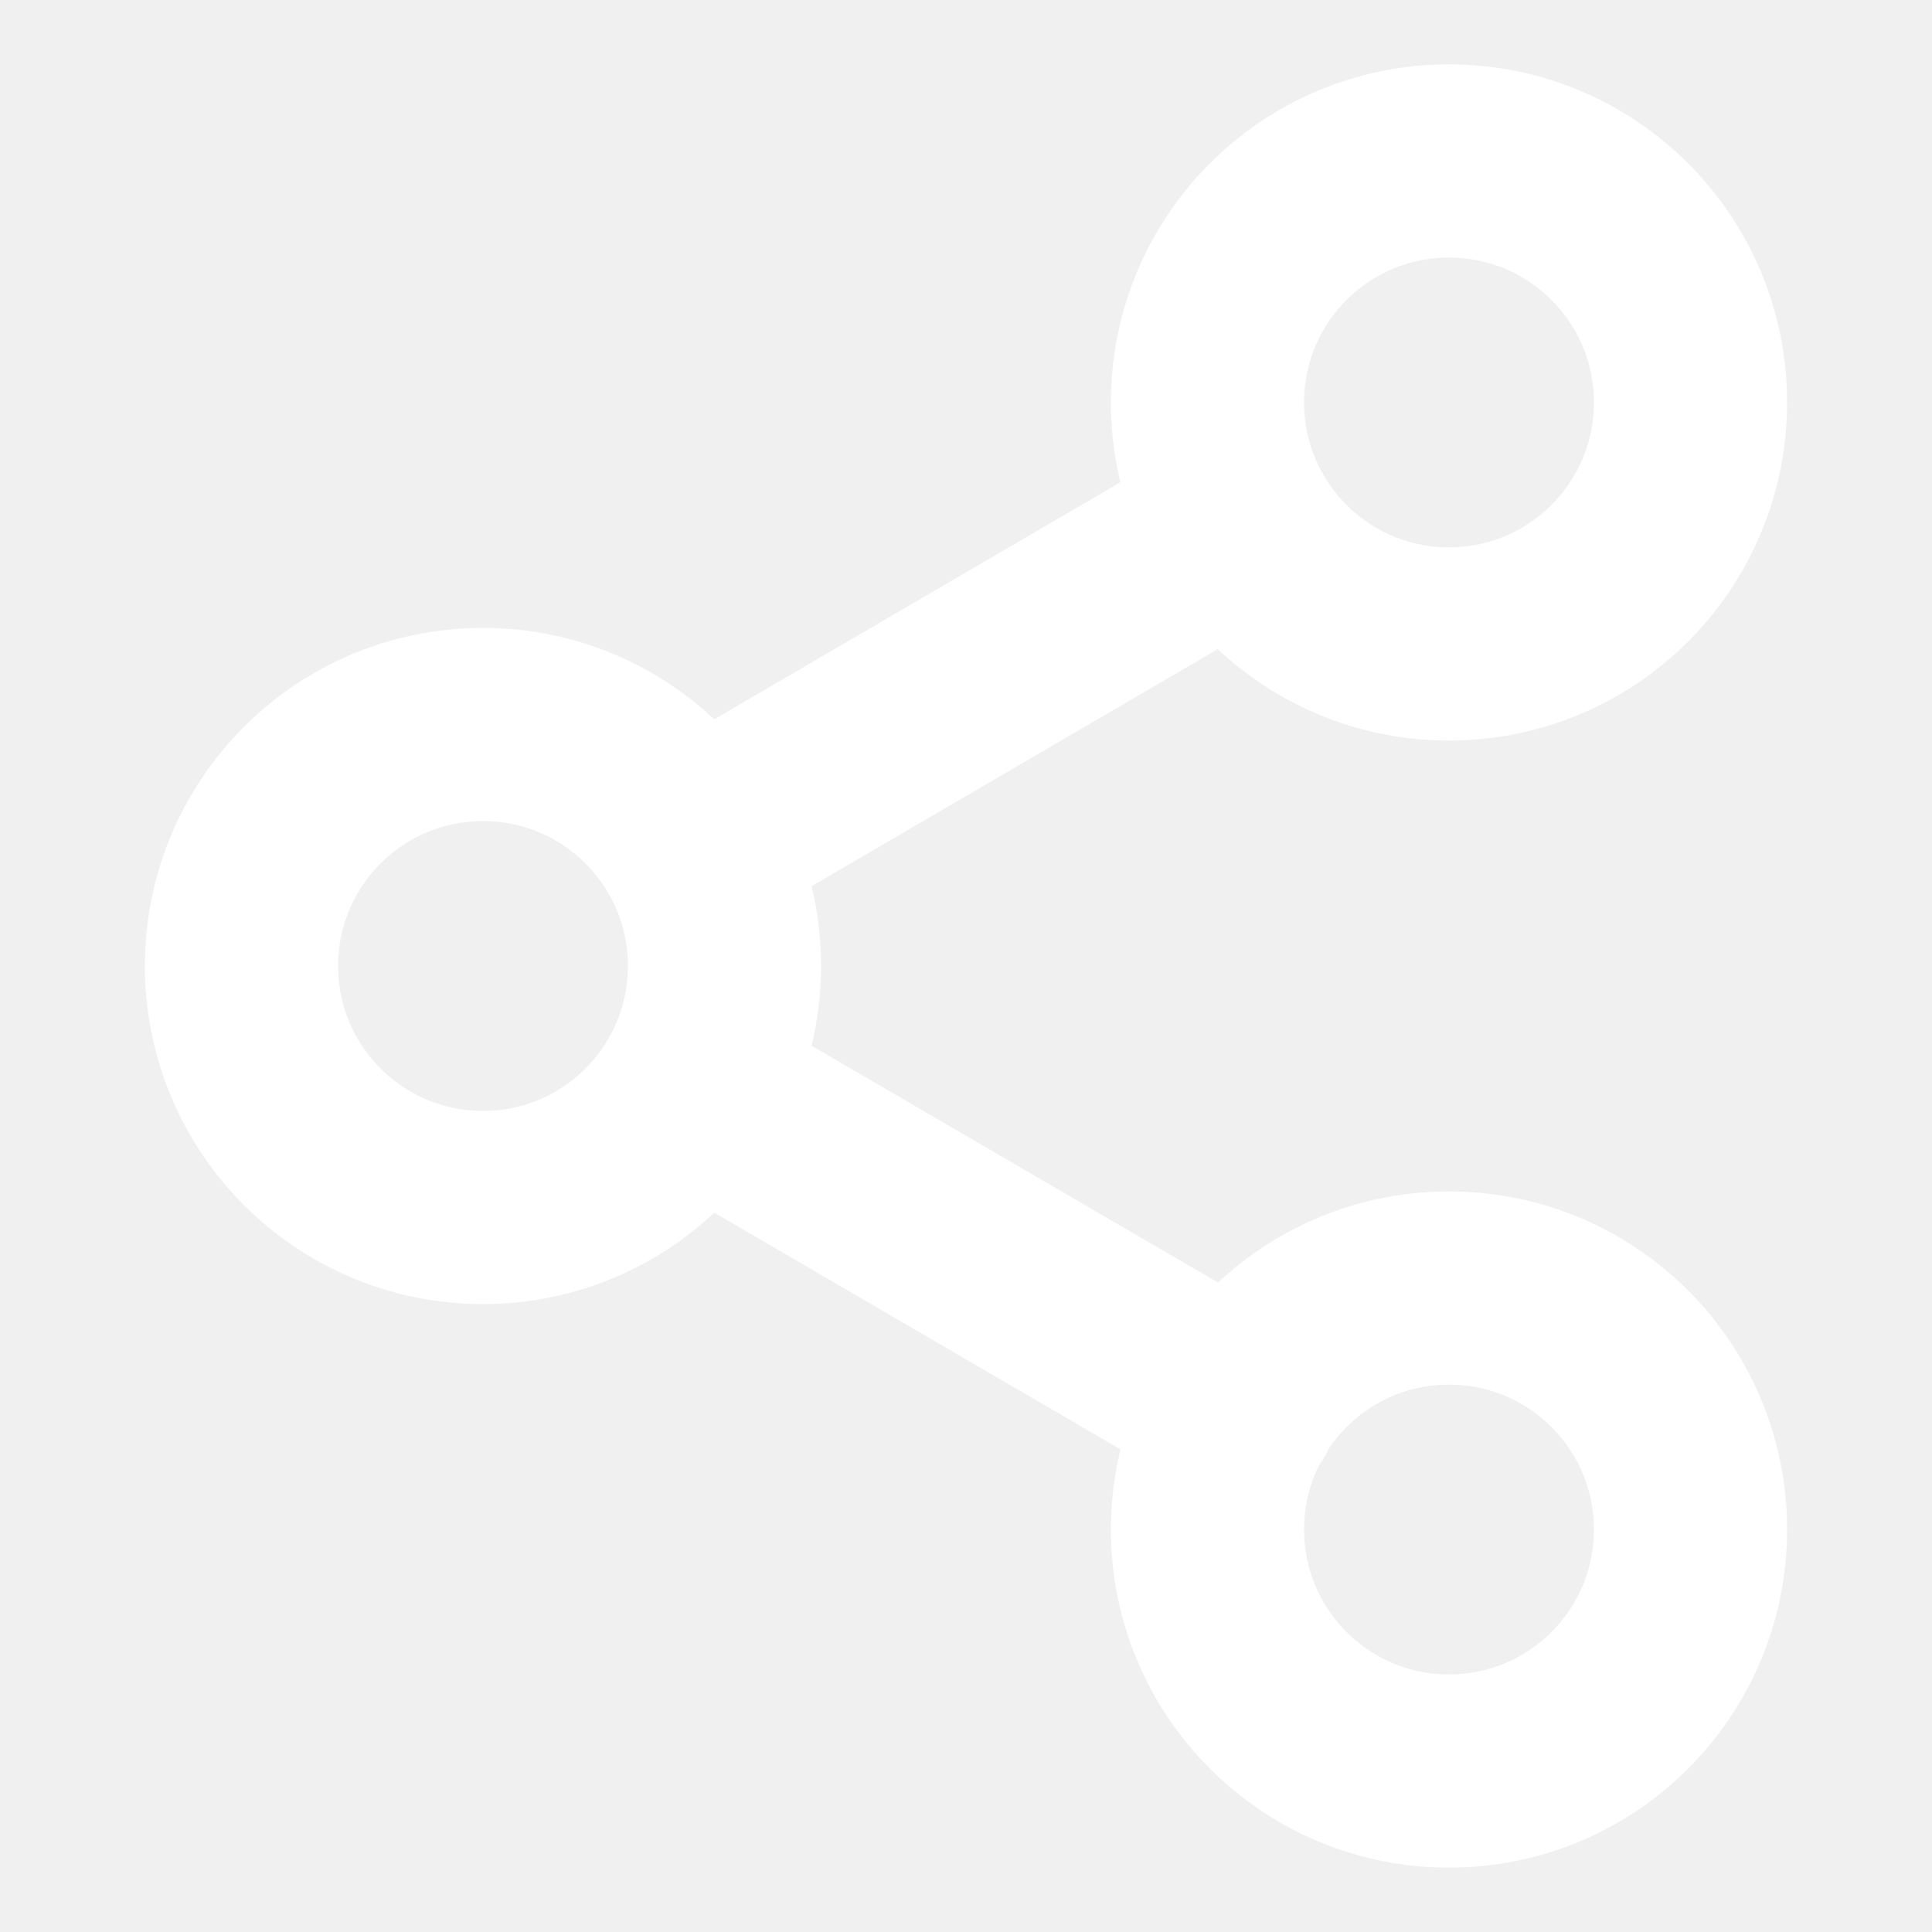
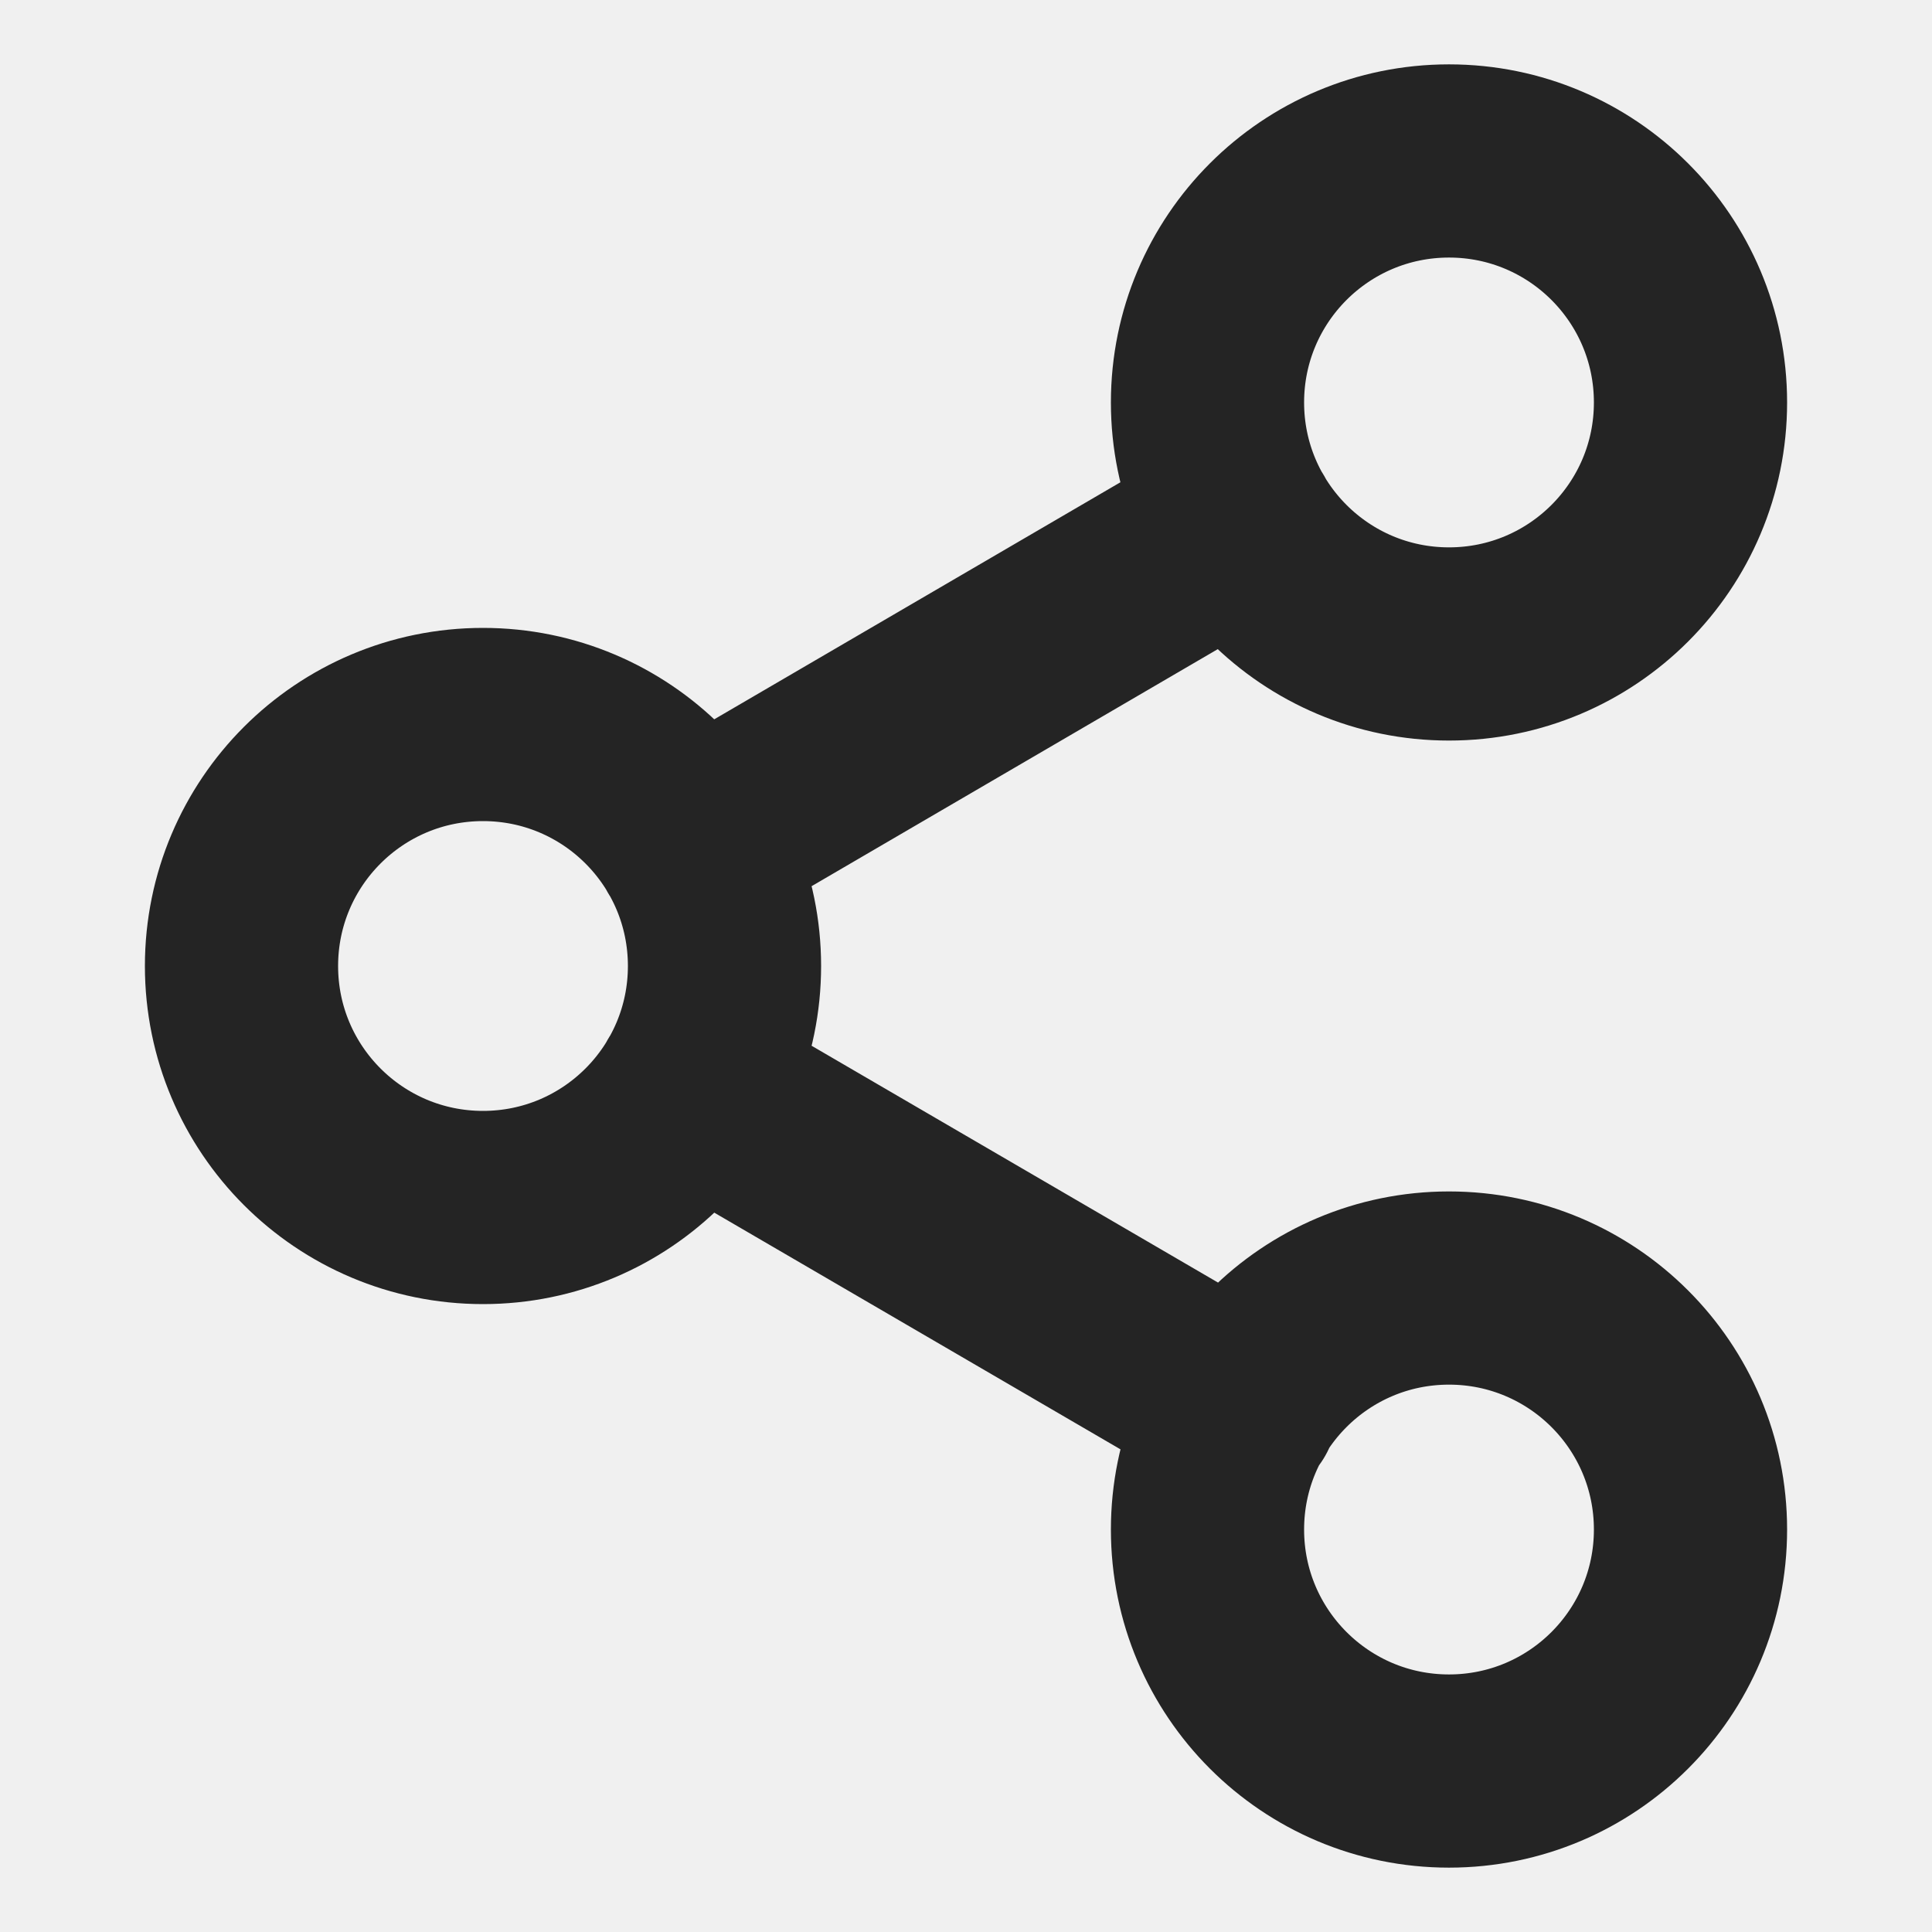
<svg xmlns="http://www.w3.org/2000/svg" width="16" height="16" viewBox="0 0 16 16" fill="none">
-   <path d="M5.727 9.007L10.28 11.66M10.273 4.34L5.727 6.993M14 3.333C14 4.438 13.105 5.333 12 5.333C10.895 5.333 10 4.438 10 3.333C10 2.228 10.895 1.333 12 1.333C13.105 1.333 14 2.228 14 3.333ZM6 8C6 9.105 5.105 10 4 10C2.895 10 2 9.105 2 8C2 6.895 2.895 6 4 6C5.105 6 6 6.895 6 8ZM14 12.667C14 13.772 13.105 14.667 12 14.667C10.895 14.667 10 13.772 10 12.667C10 11.562 10.895 10.667 12 10.667C13.105 10.667 14 11.562 14 12.667Z" stroke="white" stroke-width="1.6" stroke-linecap="round" />
+   <path d="M5.727 9.007L10.28 11.66M10.273 4.34L5.727 6.993M14 3.333C14 4.438 13.105 5.333 12 5.333C10.895 5.333 10 4.438 10 3.333C10 2.228 10.895 1.333 12 1.333C13.105 1.333 14 2.228 14 3.333ZM6 8C6 9.105 5.105 10 4 10C2.895 10 2 9.105 2 8C2 6.895 2.895 6 4 6C5.105 6 6 6.895 6 8ZM14 12.667C14 13.772 13.105 14.667 12 14.667C10.895 14.667 10 13.772 10 12.667C10 11.562 10.895 10.667 12 10.667C13.105 10.667 14 11.562 14 12.667Z" stroke="#242424" stroke-width="1.6" stroke-linecap="round" />
</svg>
